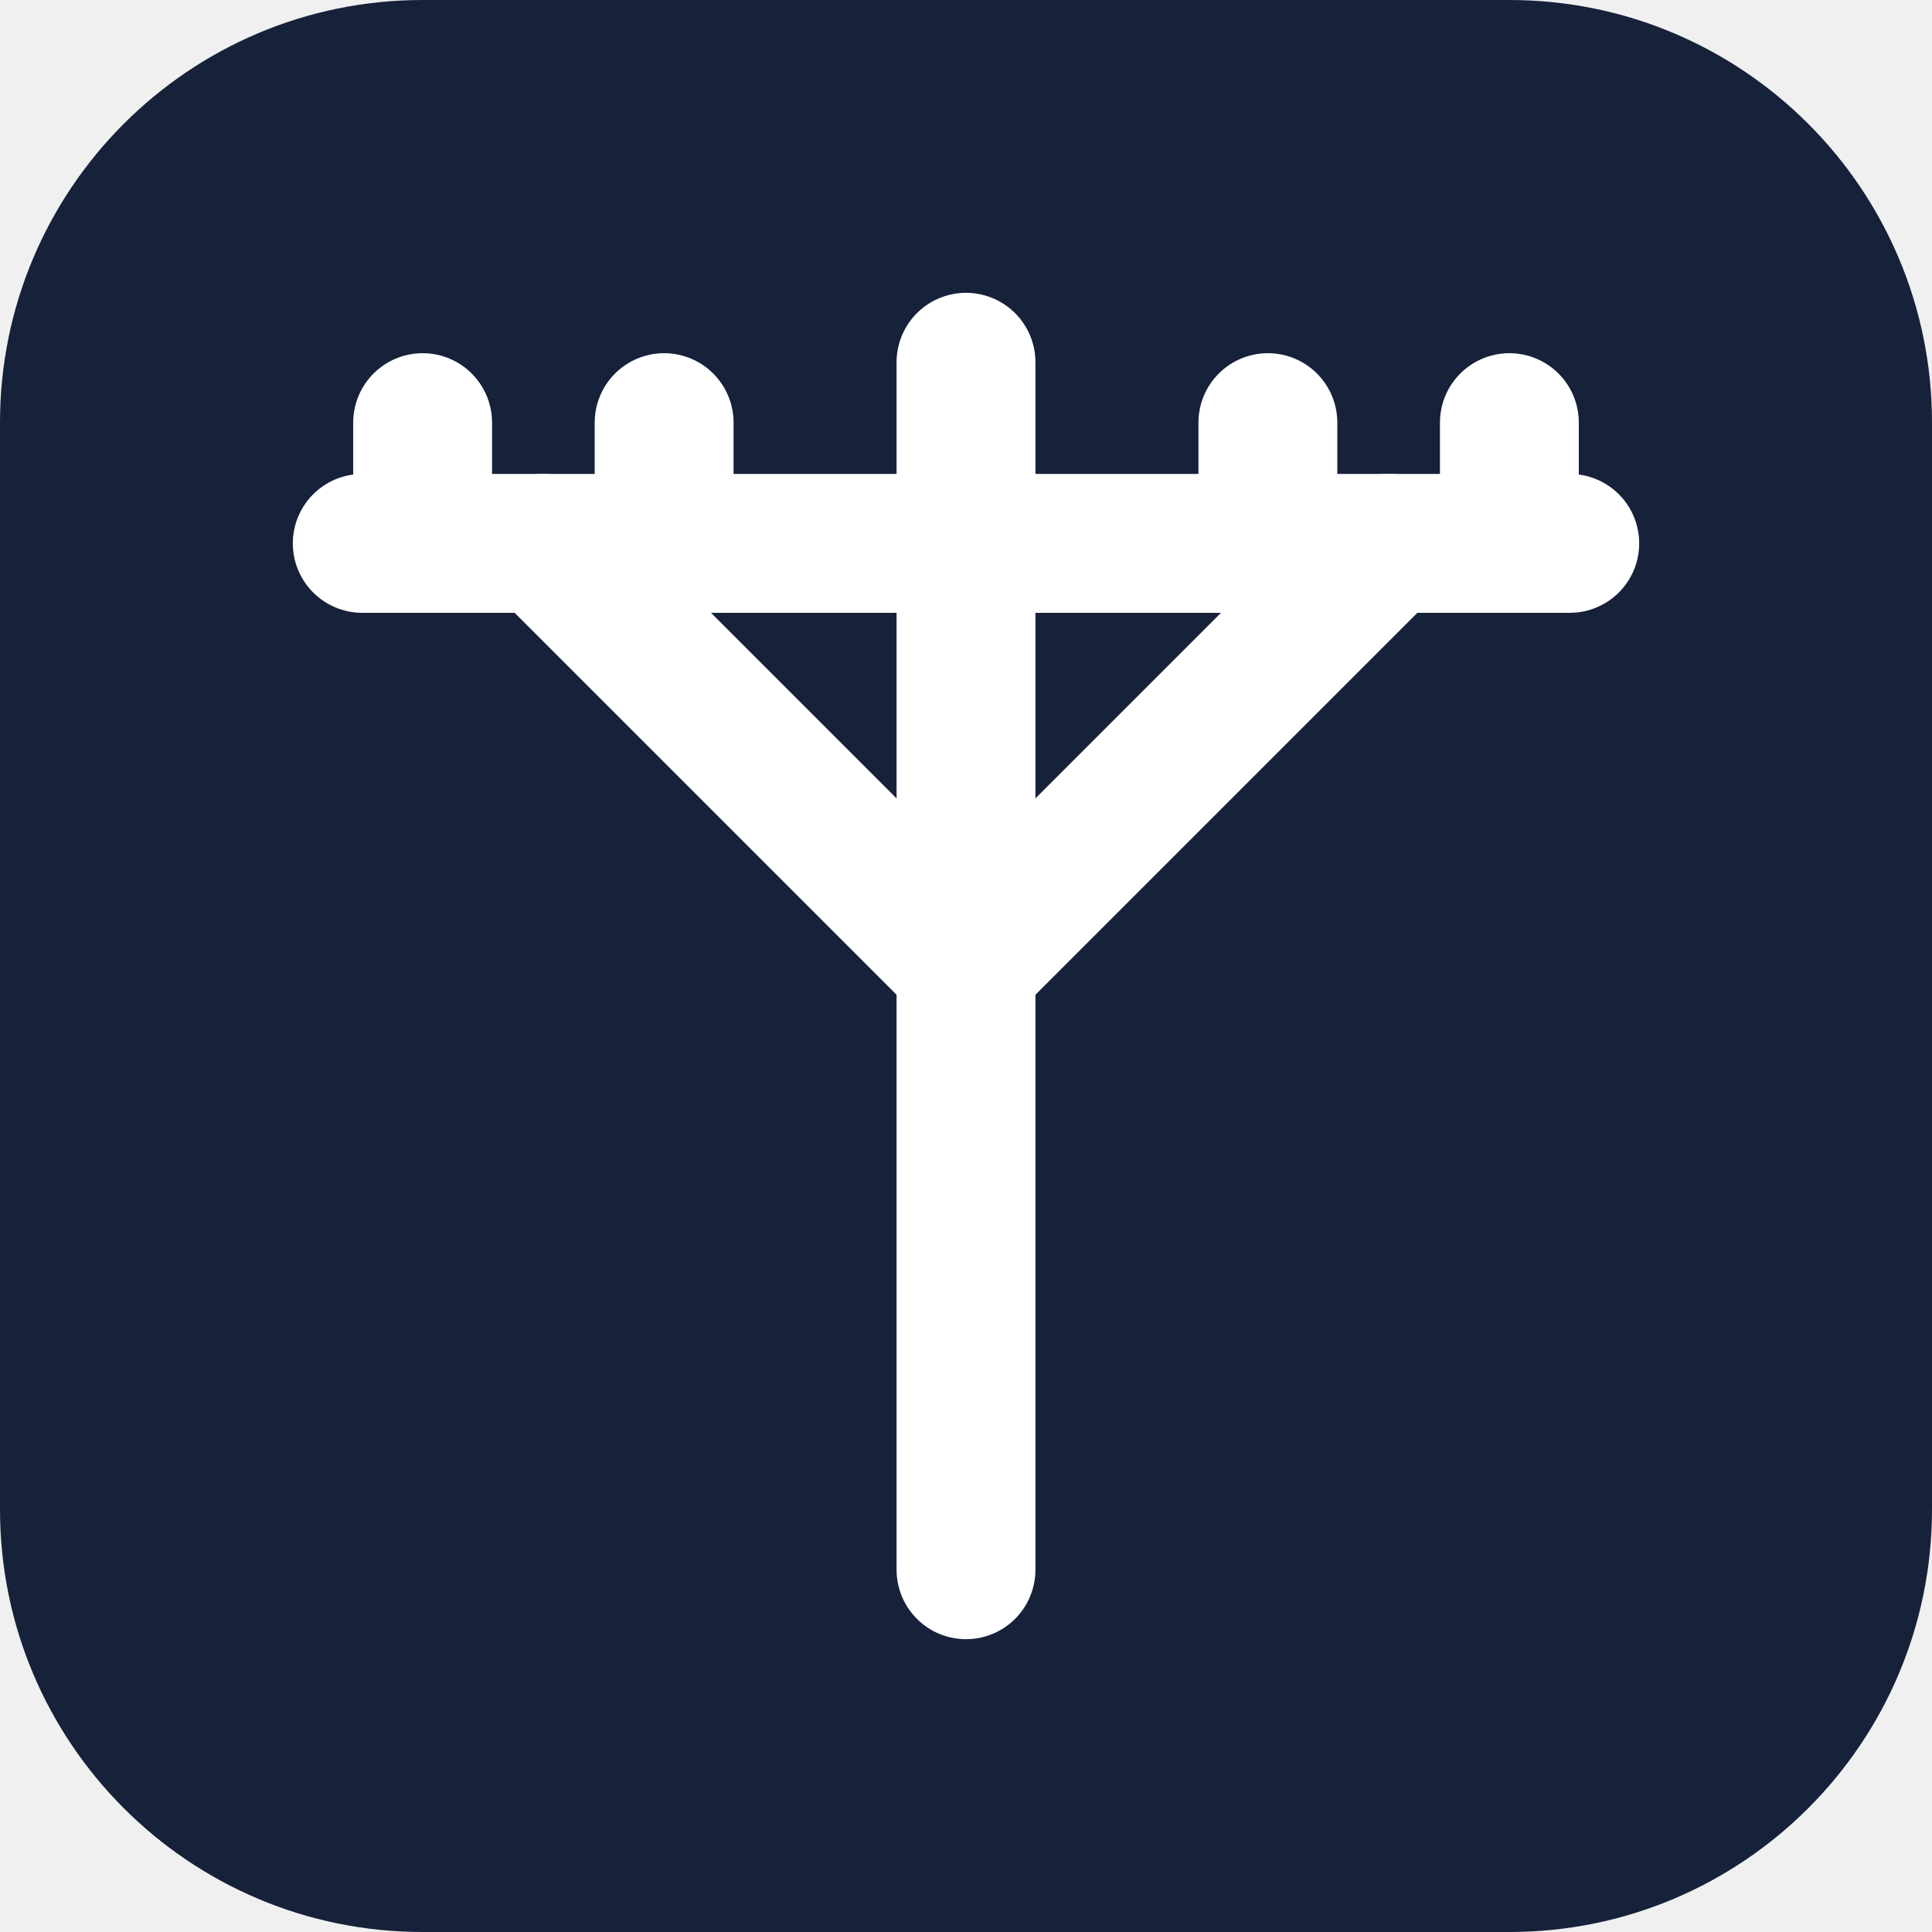
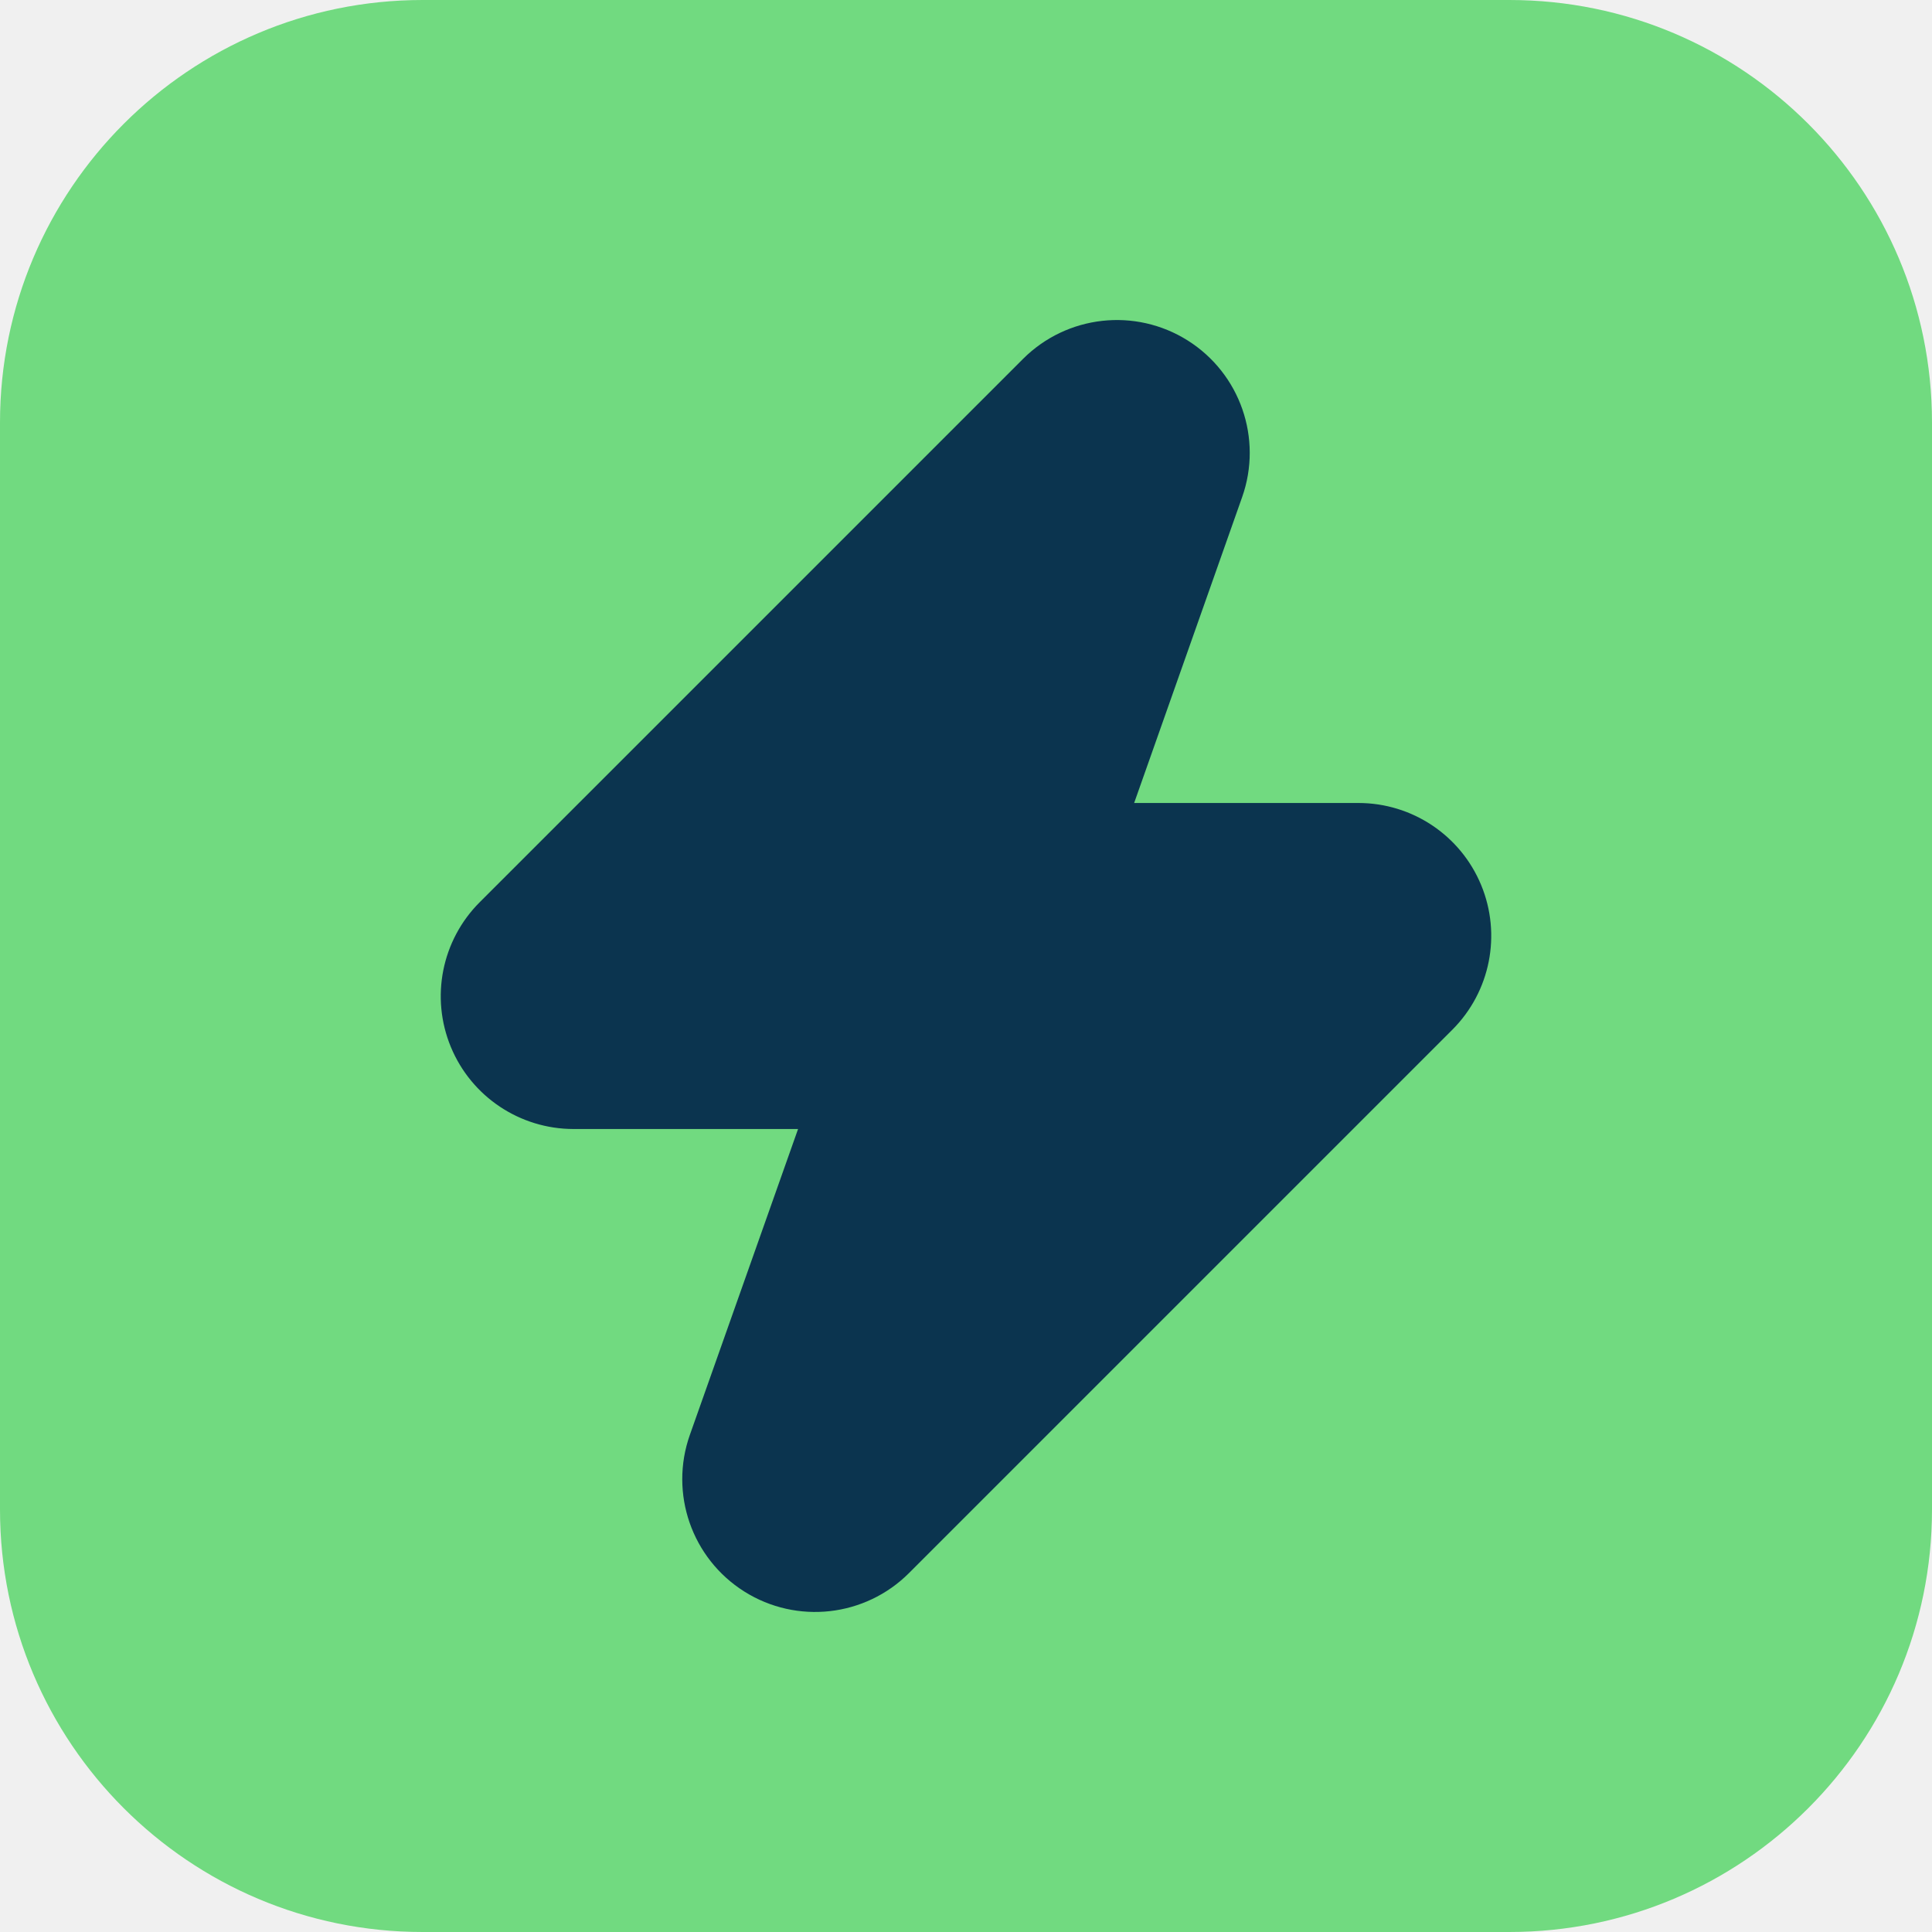
<svg xmlns="http://www.w3.org/2000/svg" width="32" height="32" viewBox="0 0 32 32">
-   <rect width="32" height="32" rx="7" fill="#16213a" />
-   <g transform="translate(4 4)" fill="none" stroke="#fff" stroke-width="2.3" stroke-linecap="round" stroke-linejoin="round">
-     <path d="M12 2v20" />
-     <path d="M2 5h20" />
-     <path d="M3 3v2" />
-     <path d="M7 3v2" />
-     <path d="M17 3v2" />
-     <path d="M21 3v2" />
-     <path d="m19 5-7 7-7-7" />
+   <rect width="32" height="32" rx="7" fill="#71DA80" />
+   <g transform="translate(4 4)">
+     <path d="M15.914 4a1.5 1.5 0 00-2.474-1.561l-9 9A1.5 1.5 0 005.5 14h4.002a.5.5 0 01.471.666L8.086 20a1.5 1.5 0 002.475 1.56l9-9A1.5 1.5 0 0018.5 10h-3.997a.5.5 0 01-.472-.667z" fill="#0B344F" stroke="#0B344F" stroke-width="1.4" stroke-linejoin="round" />
  </g>
</svg>
